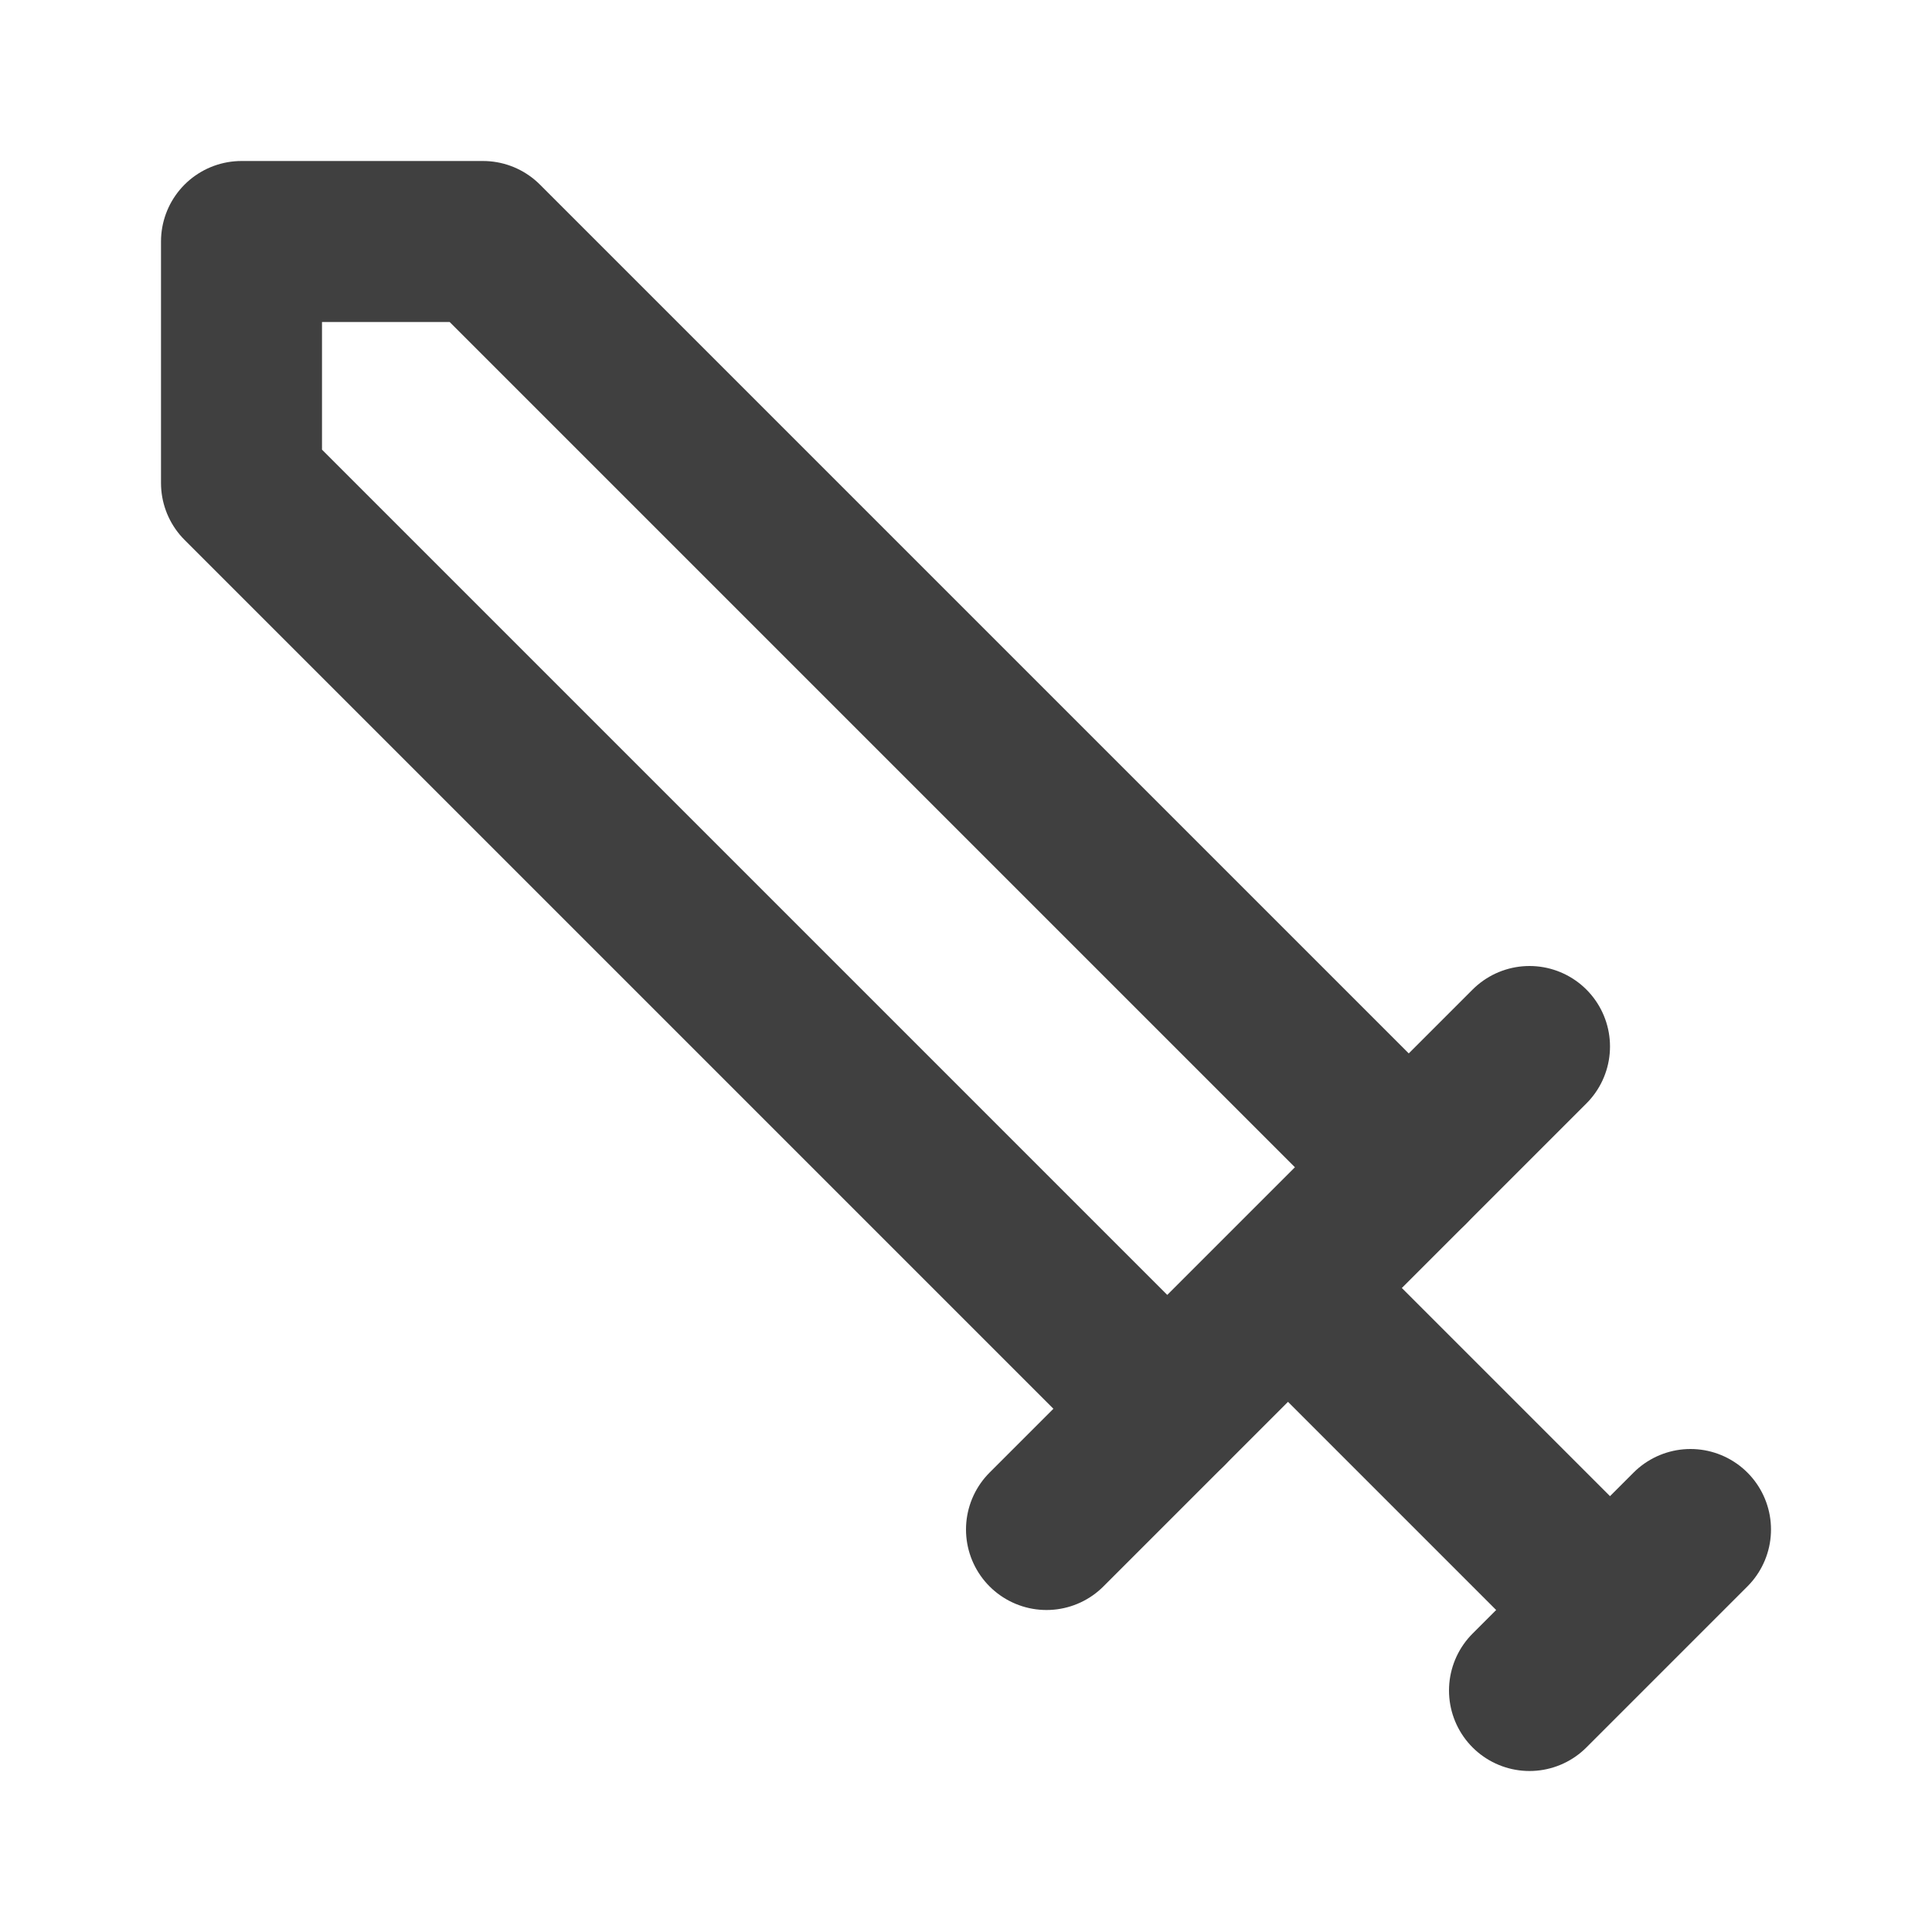
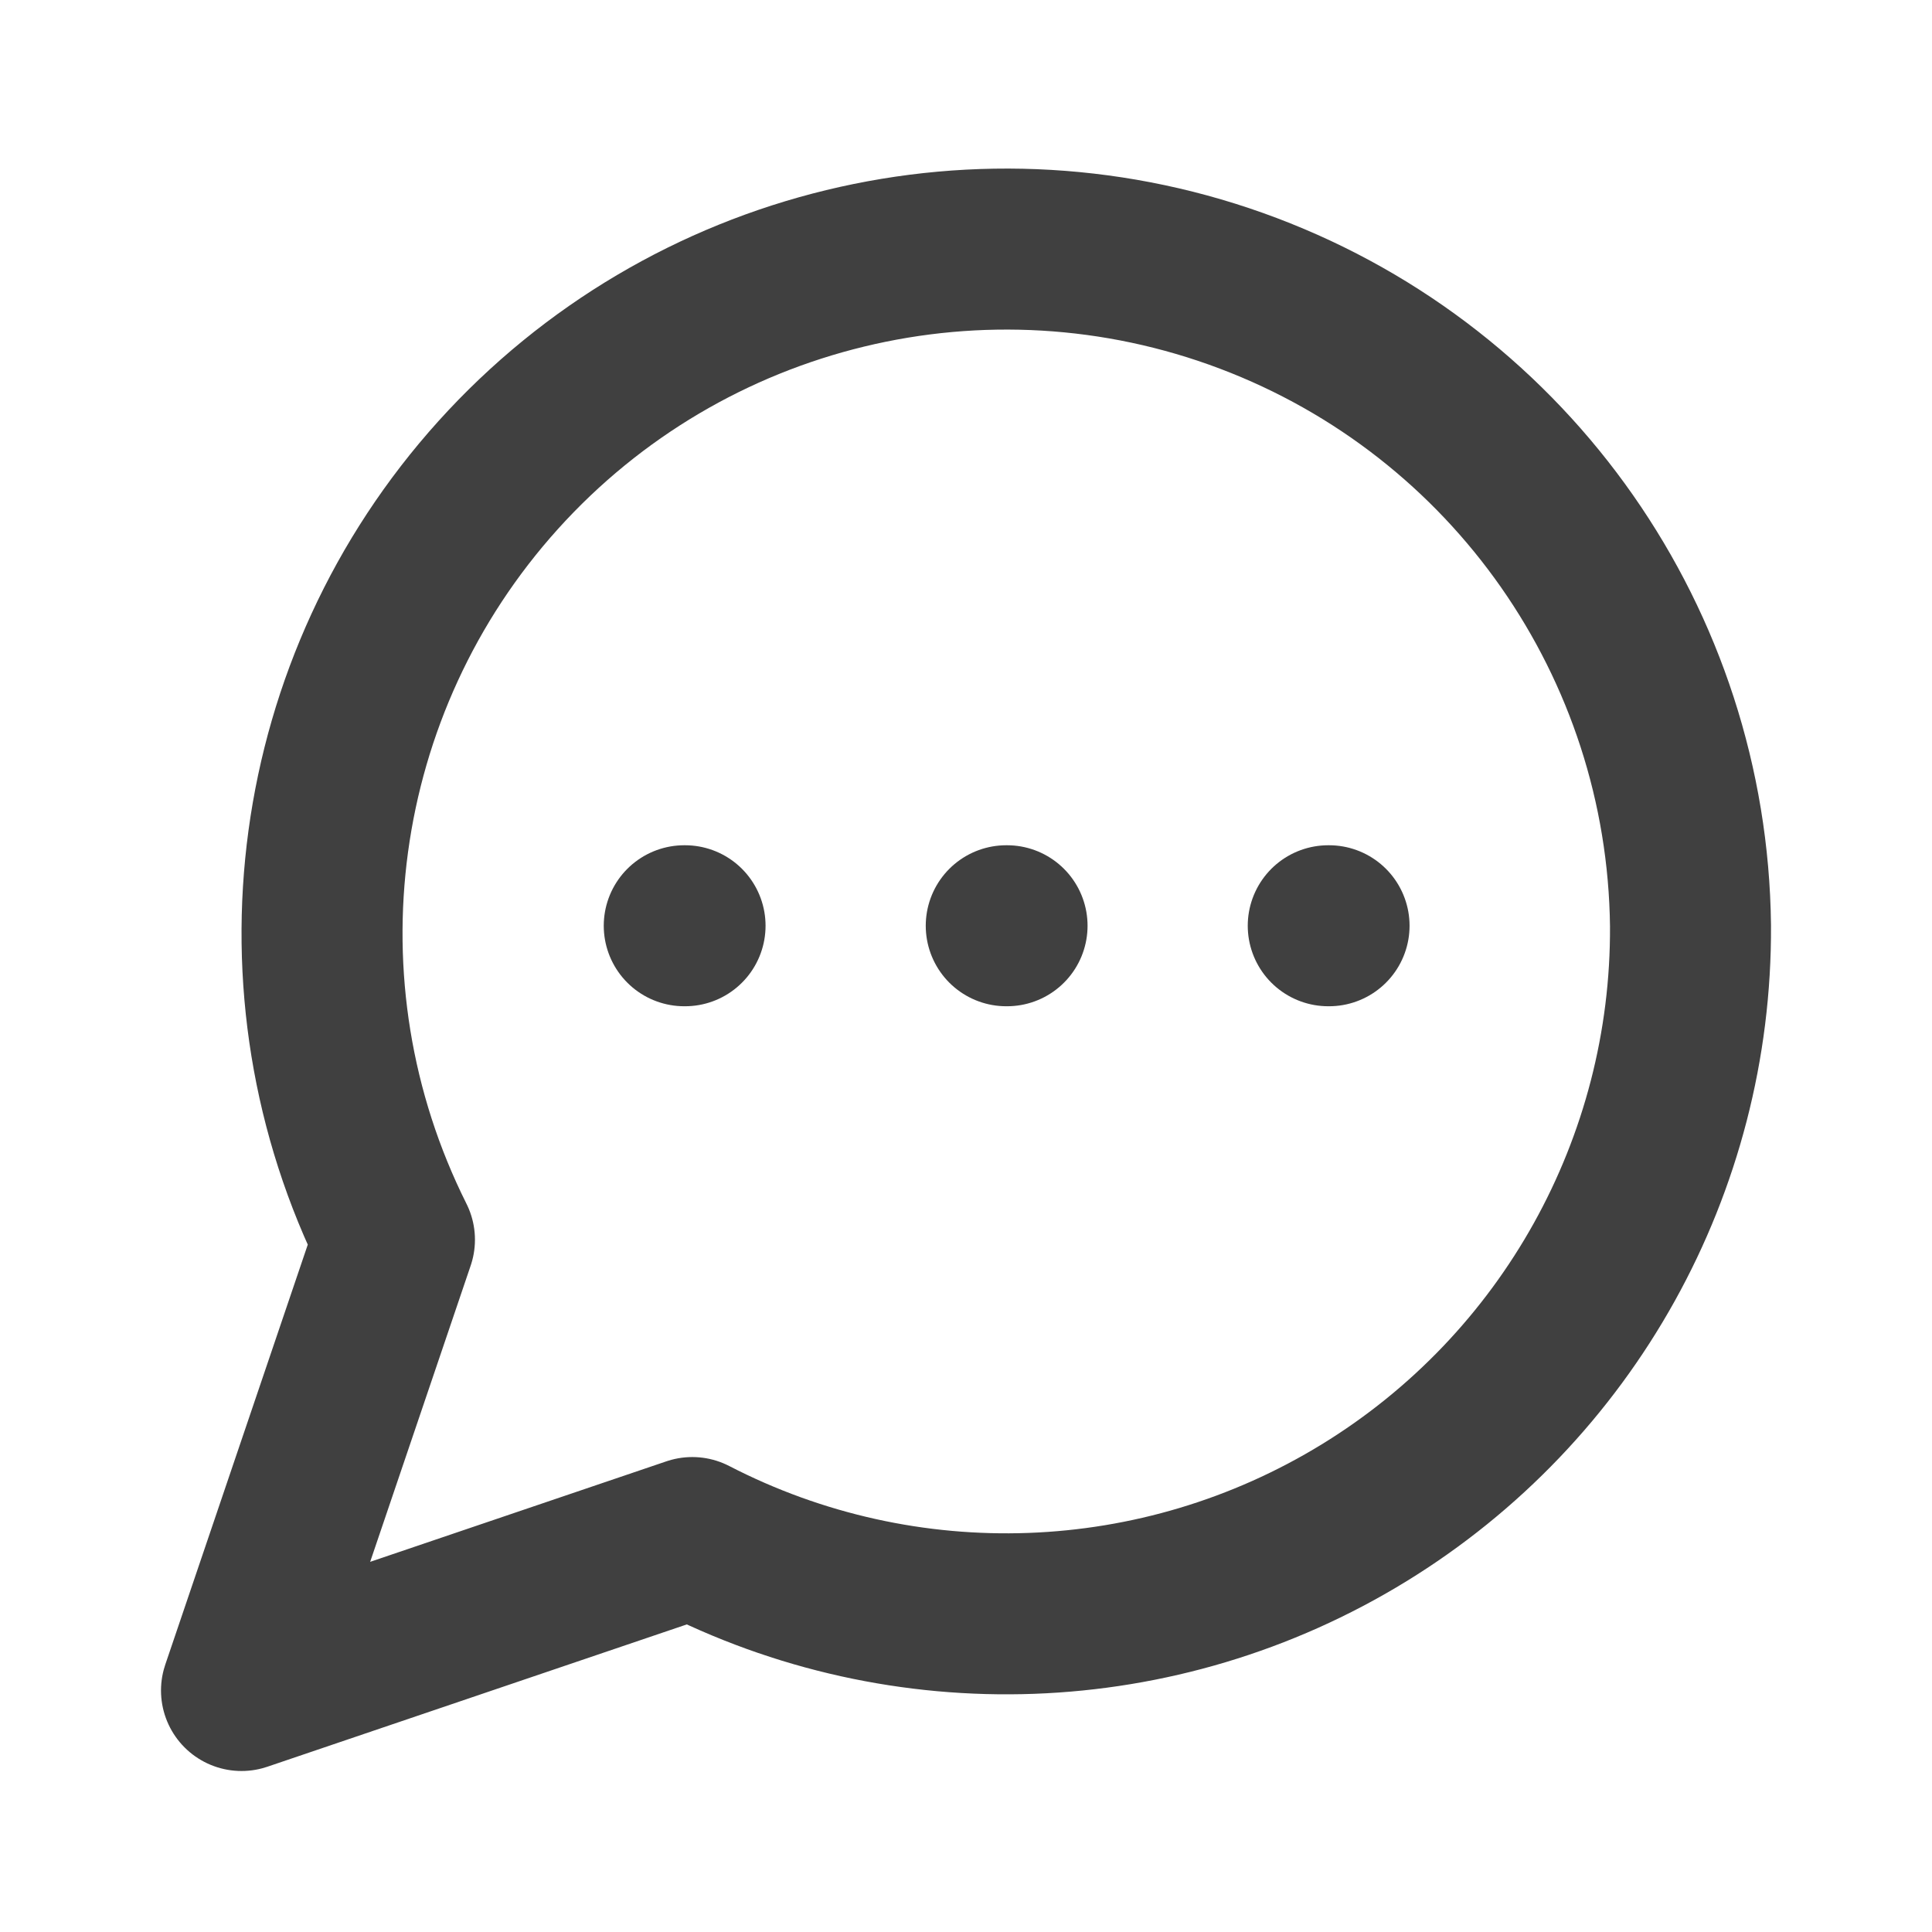
<svg xmlns="http://www.w3.org/2000/svg" viewBox="0 0 24 24" fill="none" stroke="#404040" stroke-width="2" stroke-linecap="round" stroke-linejoin="round">
-   <path d="M14.5 17.5L3 6V3h3l11.5 11.5" />
-   <path d="M13 19l6-6M16 16l4 4M19 21l2-2" />
+   <path d="M21 11.5a8.5 8.5 0 0 1-12.4 7.6L3 21l1.9-5.6A8.5 8.5 0 1 1 21 11.5z" />
+   <path d="M8.5 11.5h.01M12.5 11.5h.01M16.5 11.5h.01" />
</svg>
